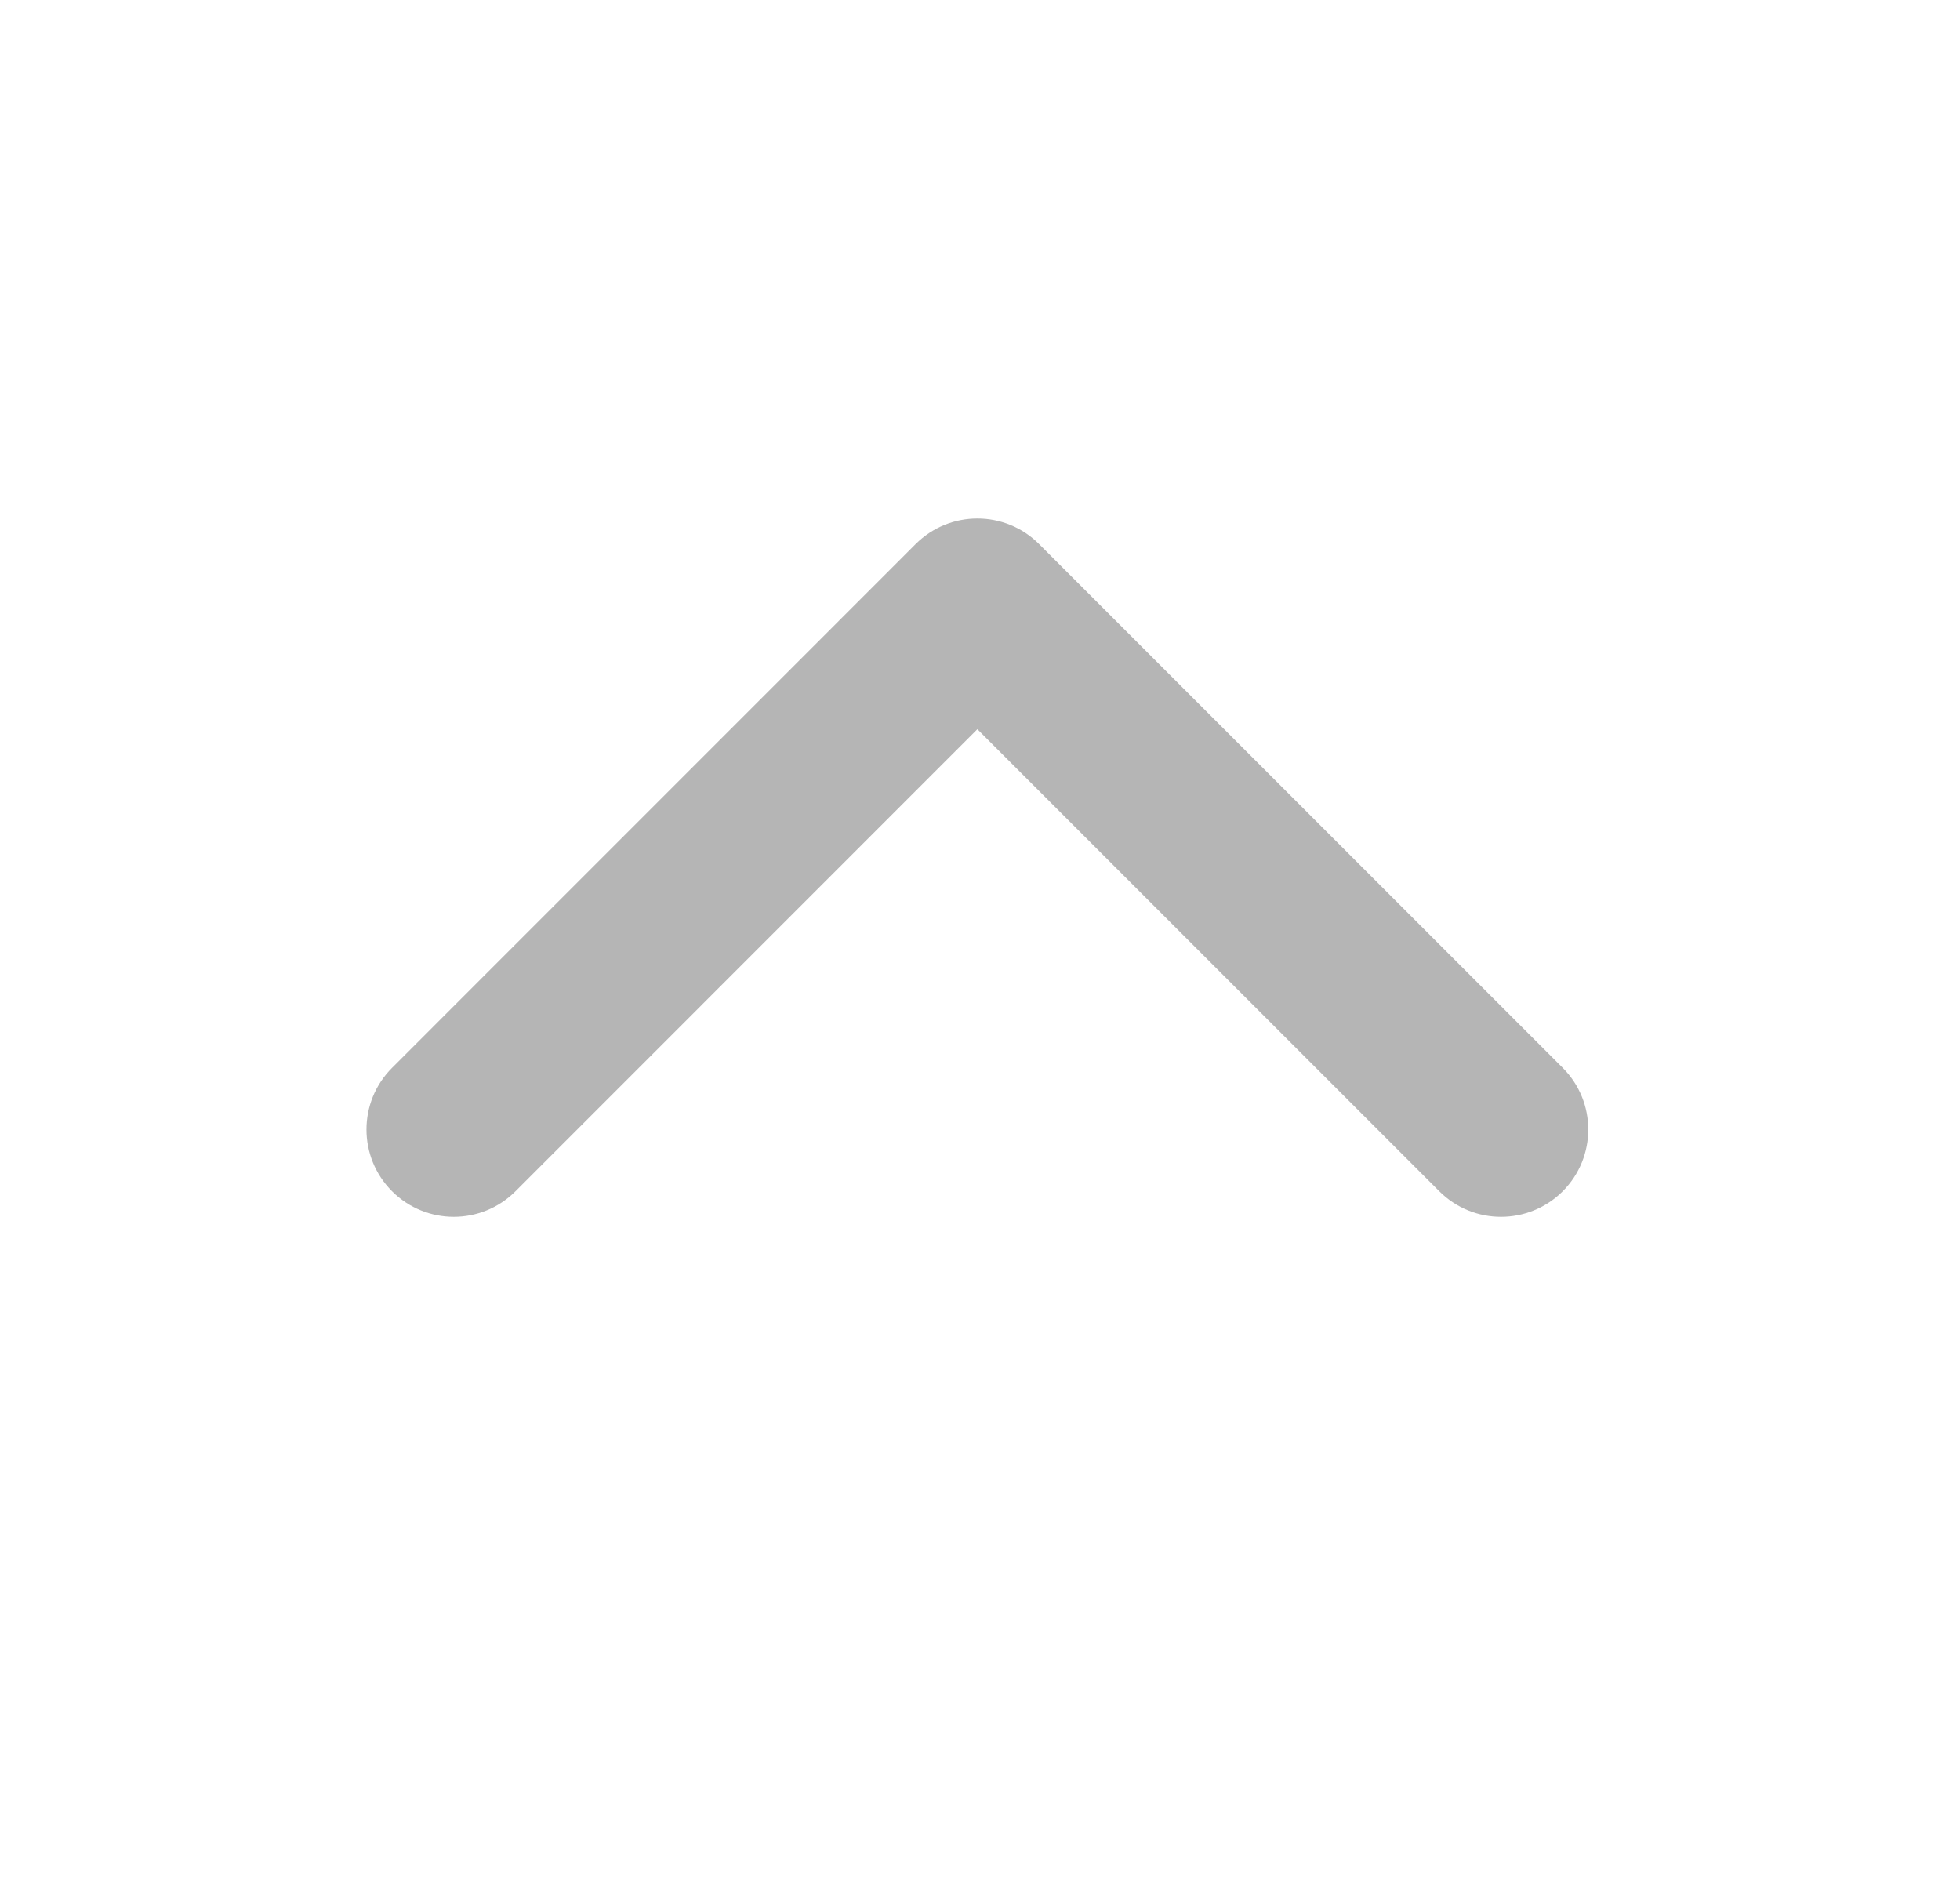
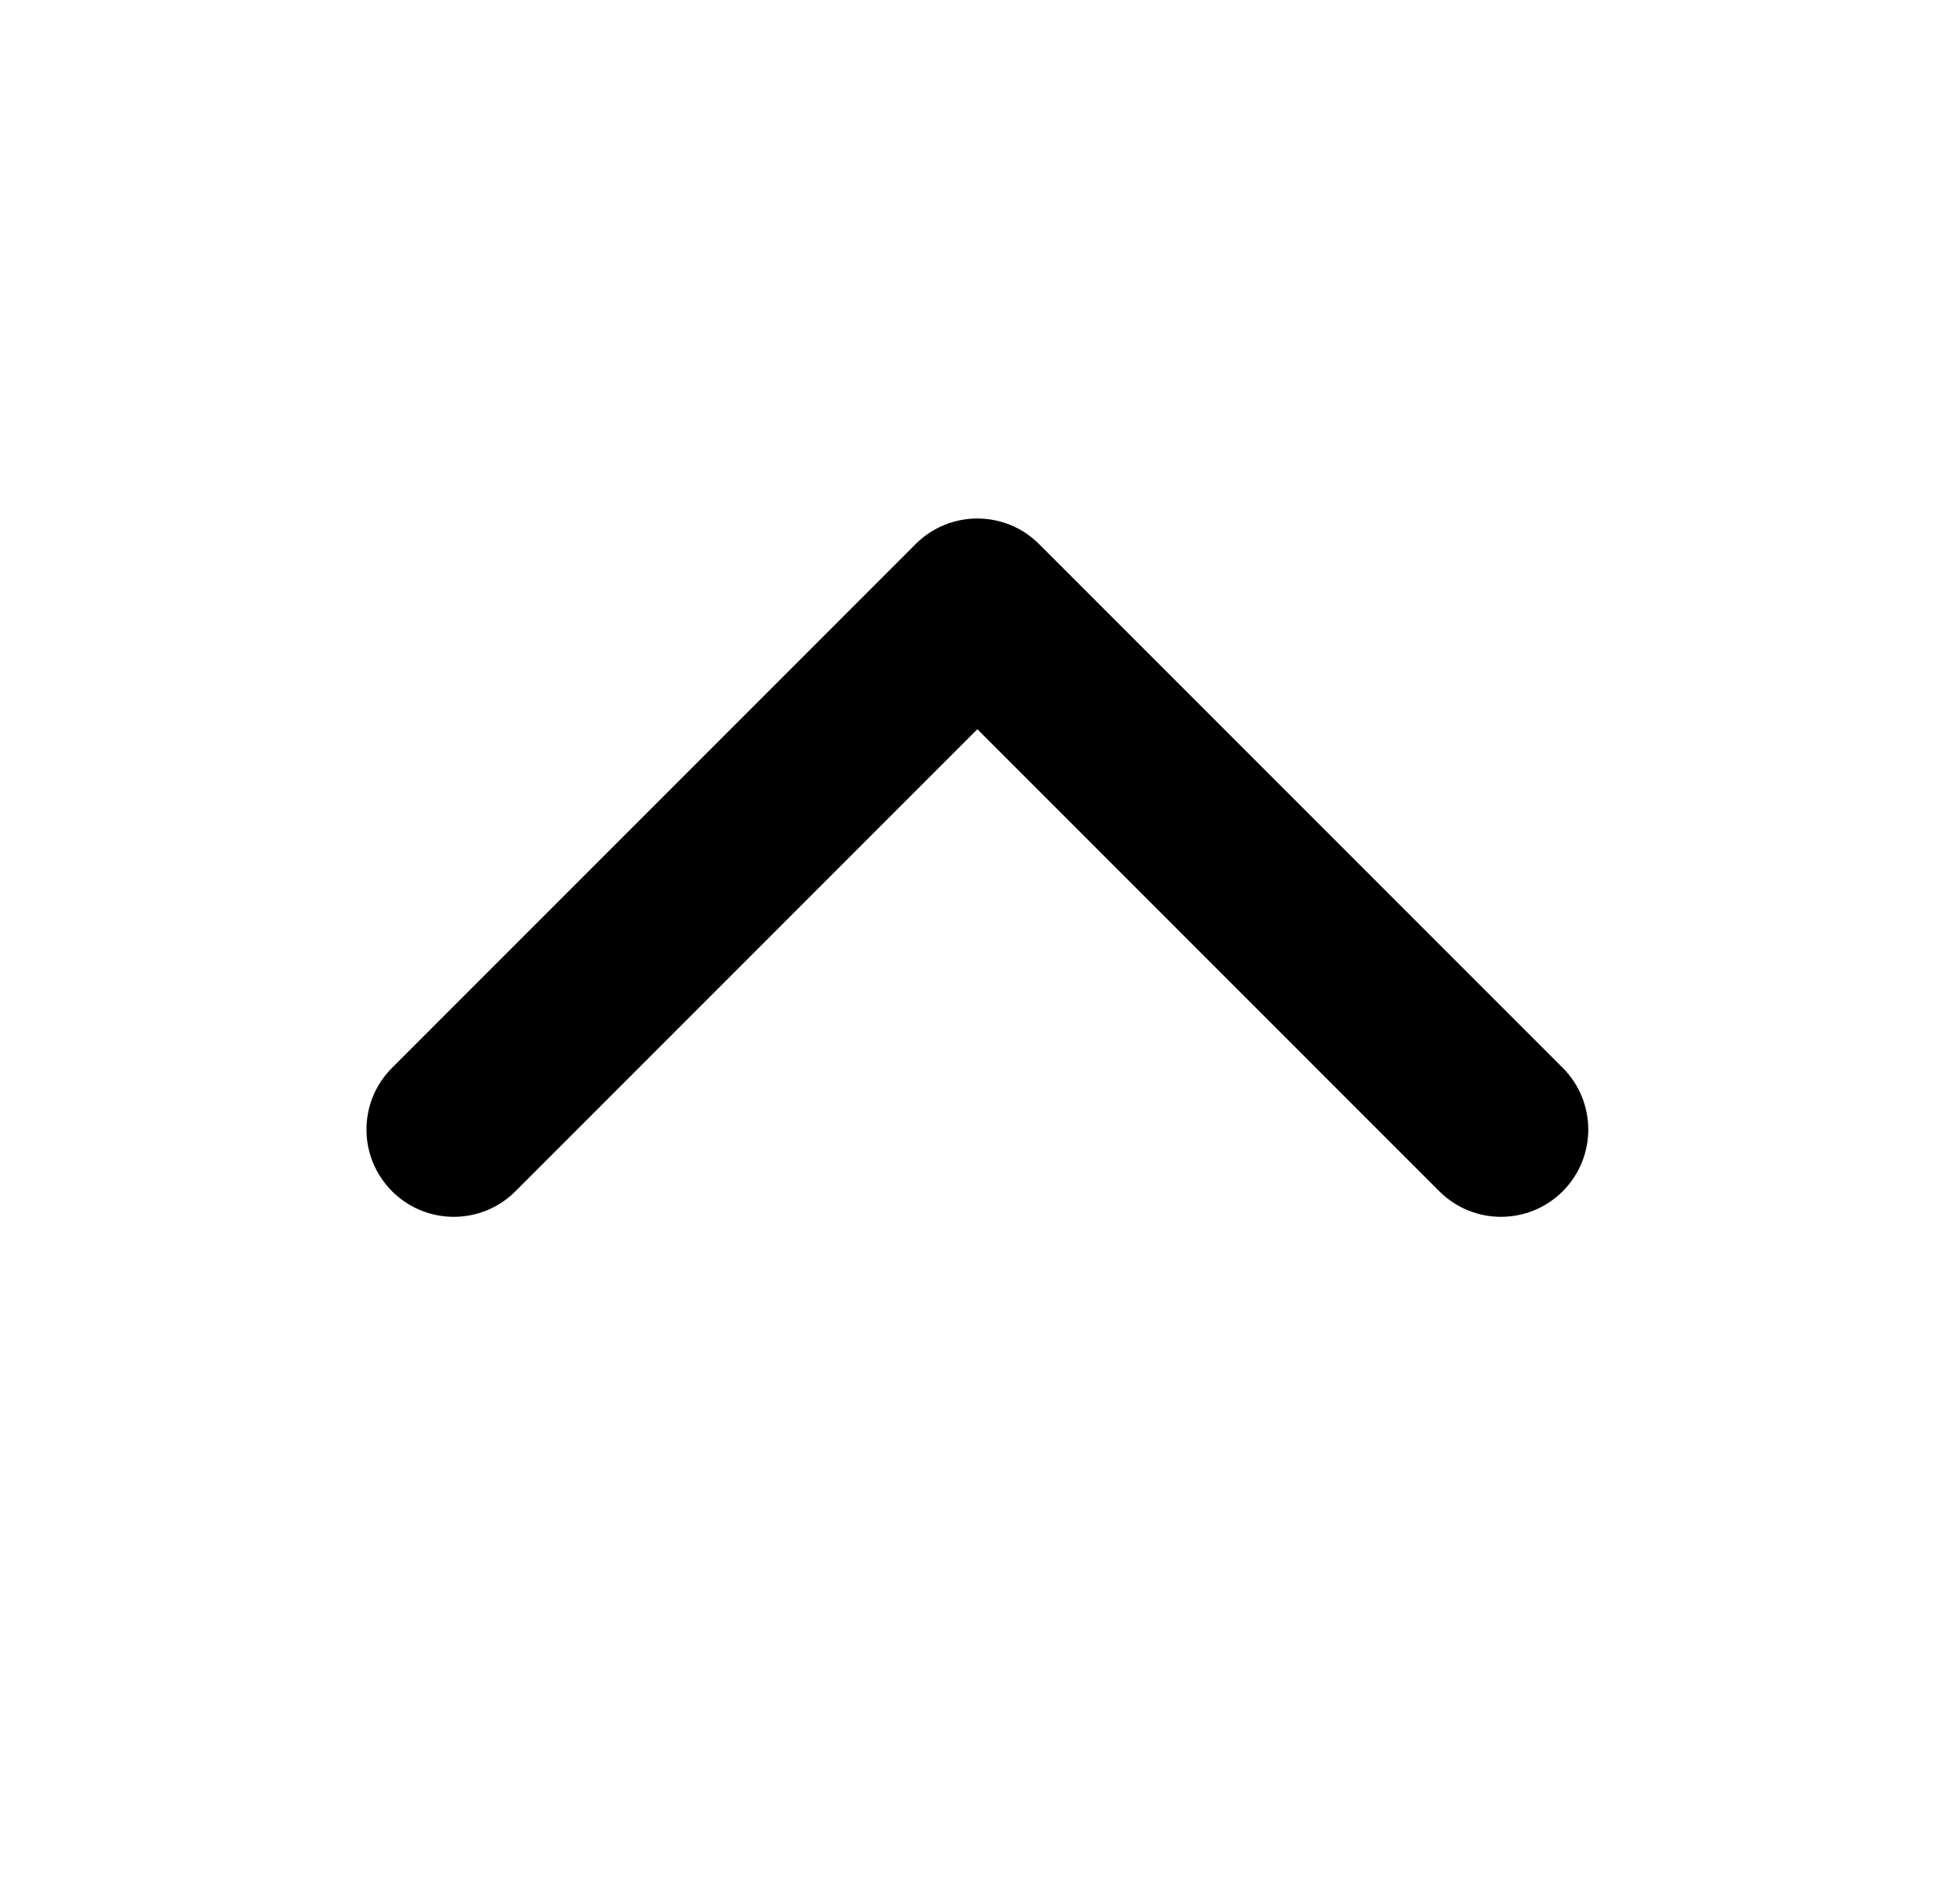
<svg xmlns="http://www.w3.org/2000/svg" width="29" height="28" viewBox="0 0 29 28" fill="none">
-   <path d="M23.122 17.622C22.617 18.126 21.8 18.126 21.296 17.622L14.461 10.787L7.627 17.622C7.123 18.126 6.305 18.126 5.801 17.622C5.296 17.117 5.296 16.3 5.801 15.796L13.548 8.048C14.053 7.544 14.87 7.544 15.374 8.048L23.122 15.796C23.626 16.3 23.626 17.117 23.122 17.622Z" fill="#B5B5B5" />
+   <path d="M23.122 17.622C22.617 18.126 21.8 18.126 21.296 17.622L14.461 10.787L7.627 17.622C7.123 18.126 6.305 18.126 5.801 17.622C5.296 17.117 5.296 16.3 5.801 15.796L13.548 8.048C14.053 7.544 14.87 7.544 15.374 8.048L23.122 15.796C23.626 16.3 23.626 17.117 23.122 17.622Z" fill="currentColor" />
</svg>
